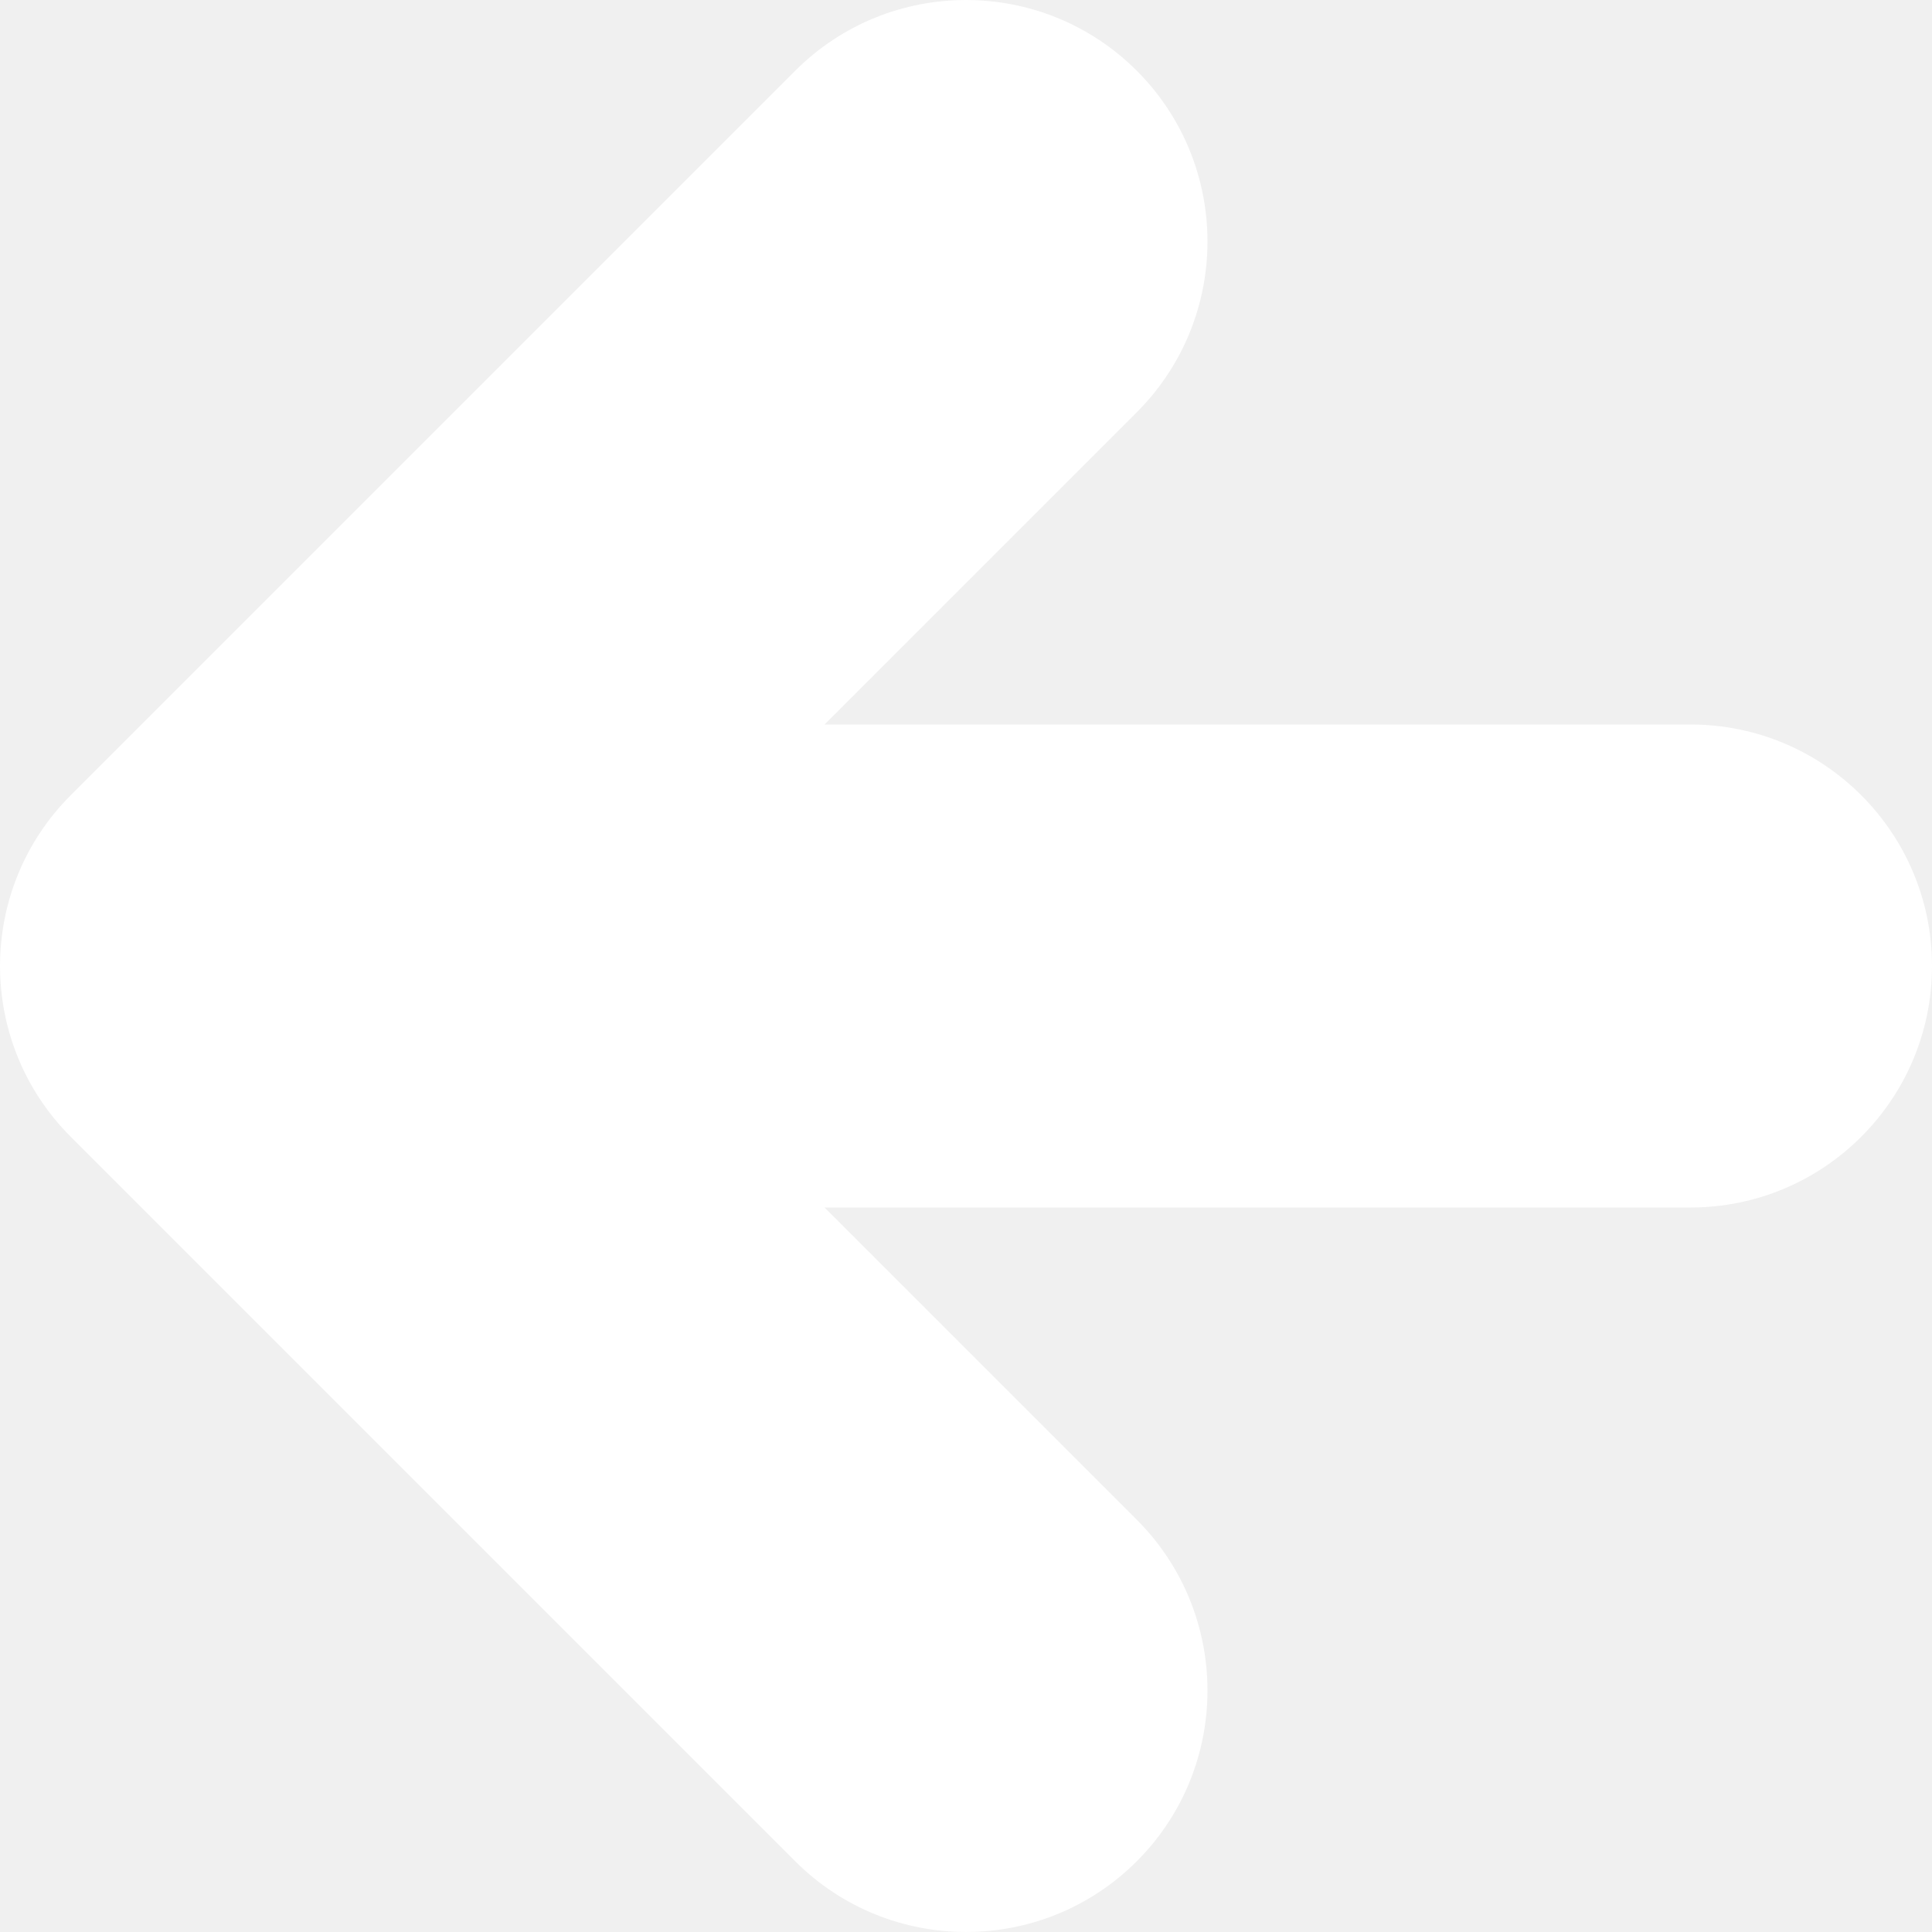
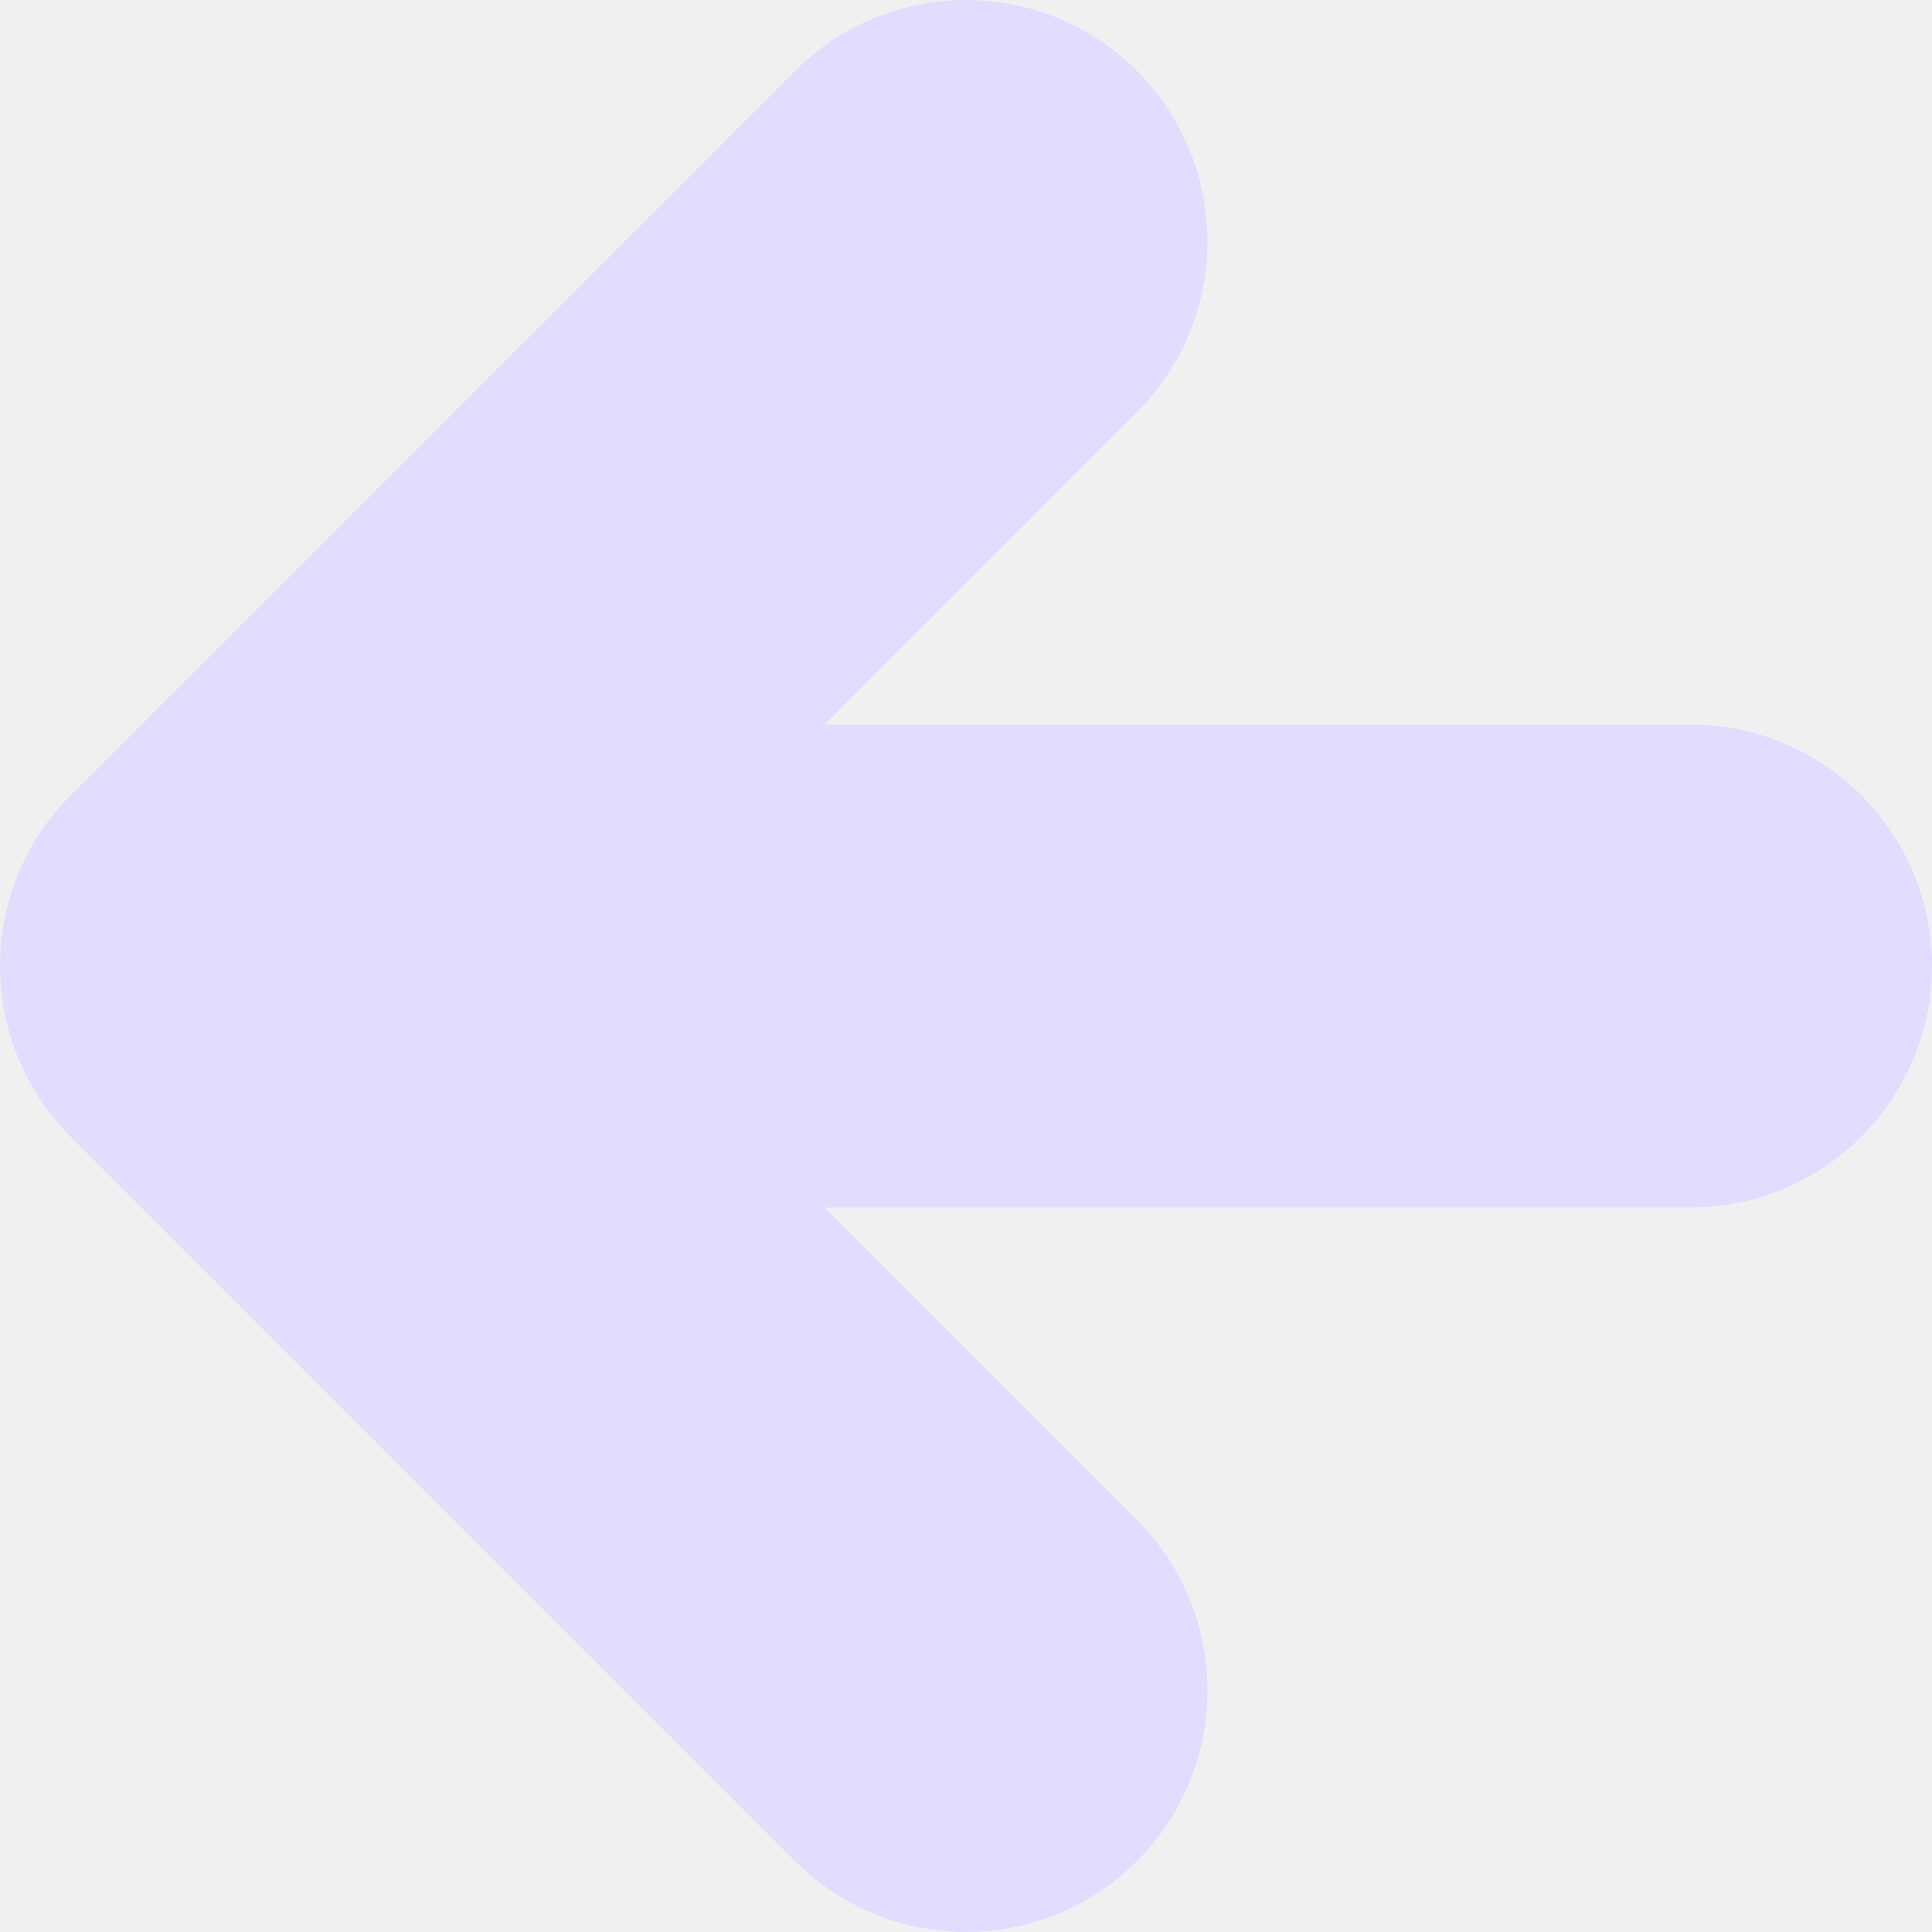
<svg xmlns="http://www.w3.org/2000/svg" width="36" height="36" viewBox="0 0 36 36" fill="none">
-   <path d="M14.818 34.682L1.318 21.182C-0.439 19.425 -0.439 16.575 1.318 14.818L14.818 1.318C16.575 -0.439 19.425 -0.439 21.182 1.318C22.939 3.075 22.939 5.925 21.182 7.682L15.364 13.5L31.5 13.5C33.985 13.5 36 15.515 36 18C36 20.485 33.985 22.5 31.5 22.5L15.364 22.5L21.182 28.318C22.939 30.075 22.939 32.925 21.182 34.682C19.425 36.439 16.575 36.439 14.818 34.682Z" fill="white" />
+   <path d="M14.818 34.682L1.318 21.182C-0.439 19.425 -0.439 16.575 1.318 14.818L14.818 1.318C16.575 -0.439 19.425 -0.439 21.182 1.318C22.939 3.075 22.939 5.925 21.182 7.682L15.364 13.5L31.5 13.5C33.985 13.5 36 15.515 36 18C36 20.485 33.985 22.5 31.5 22.5L15.364 22.5L21.182 28.318C22.939 30.075 22.939 32.925 21.182 34.682C19.425 36.439 16.575 36.439 14.818 34.682Z" fill="#E3DCFF" />
</svg>
